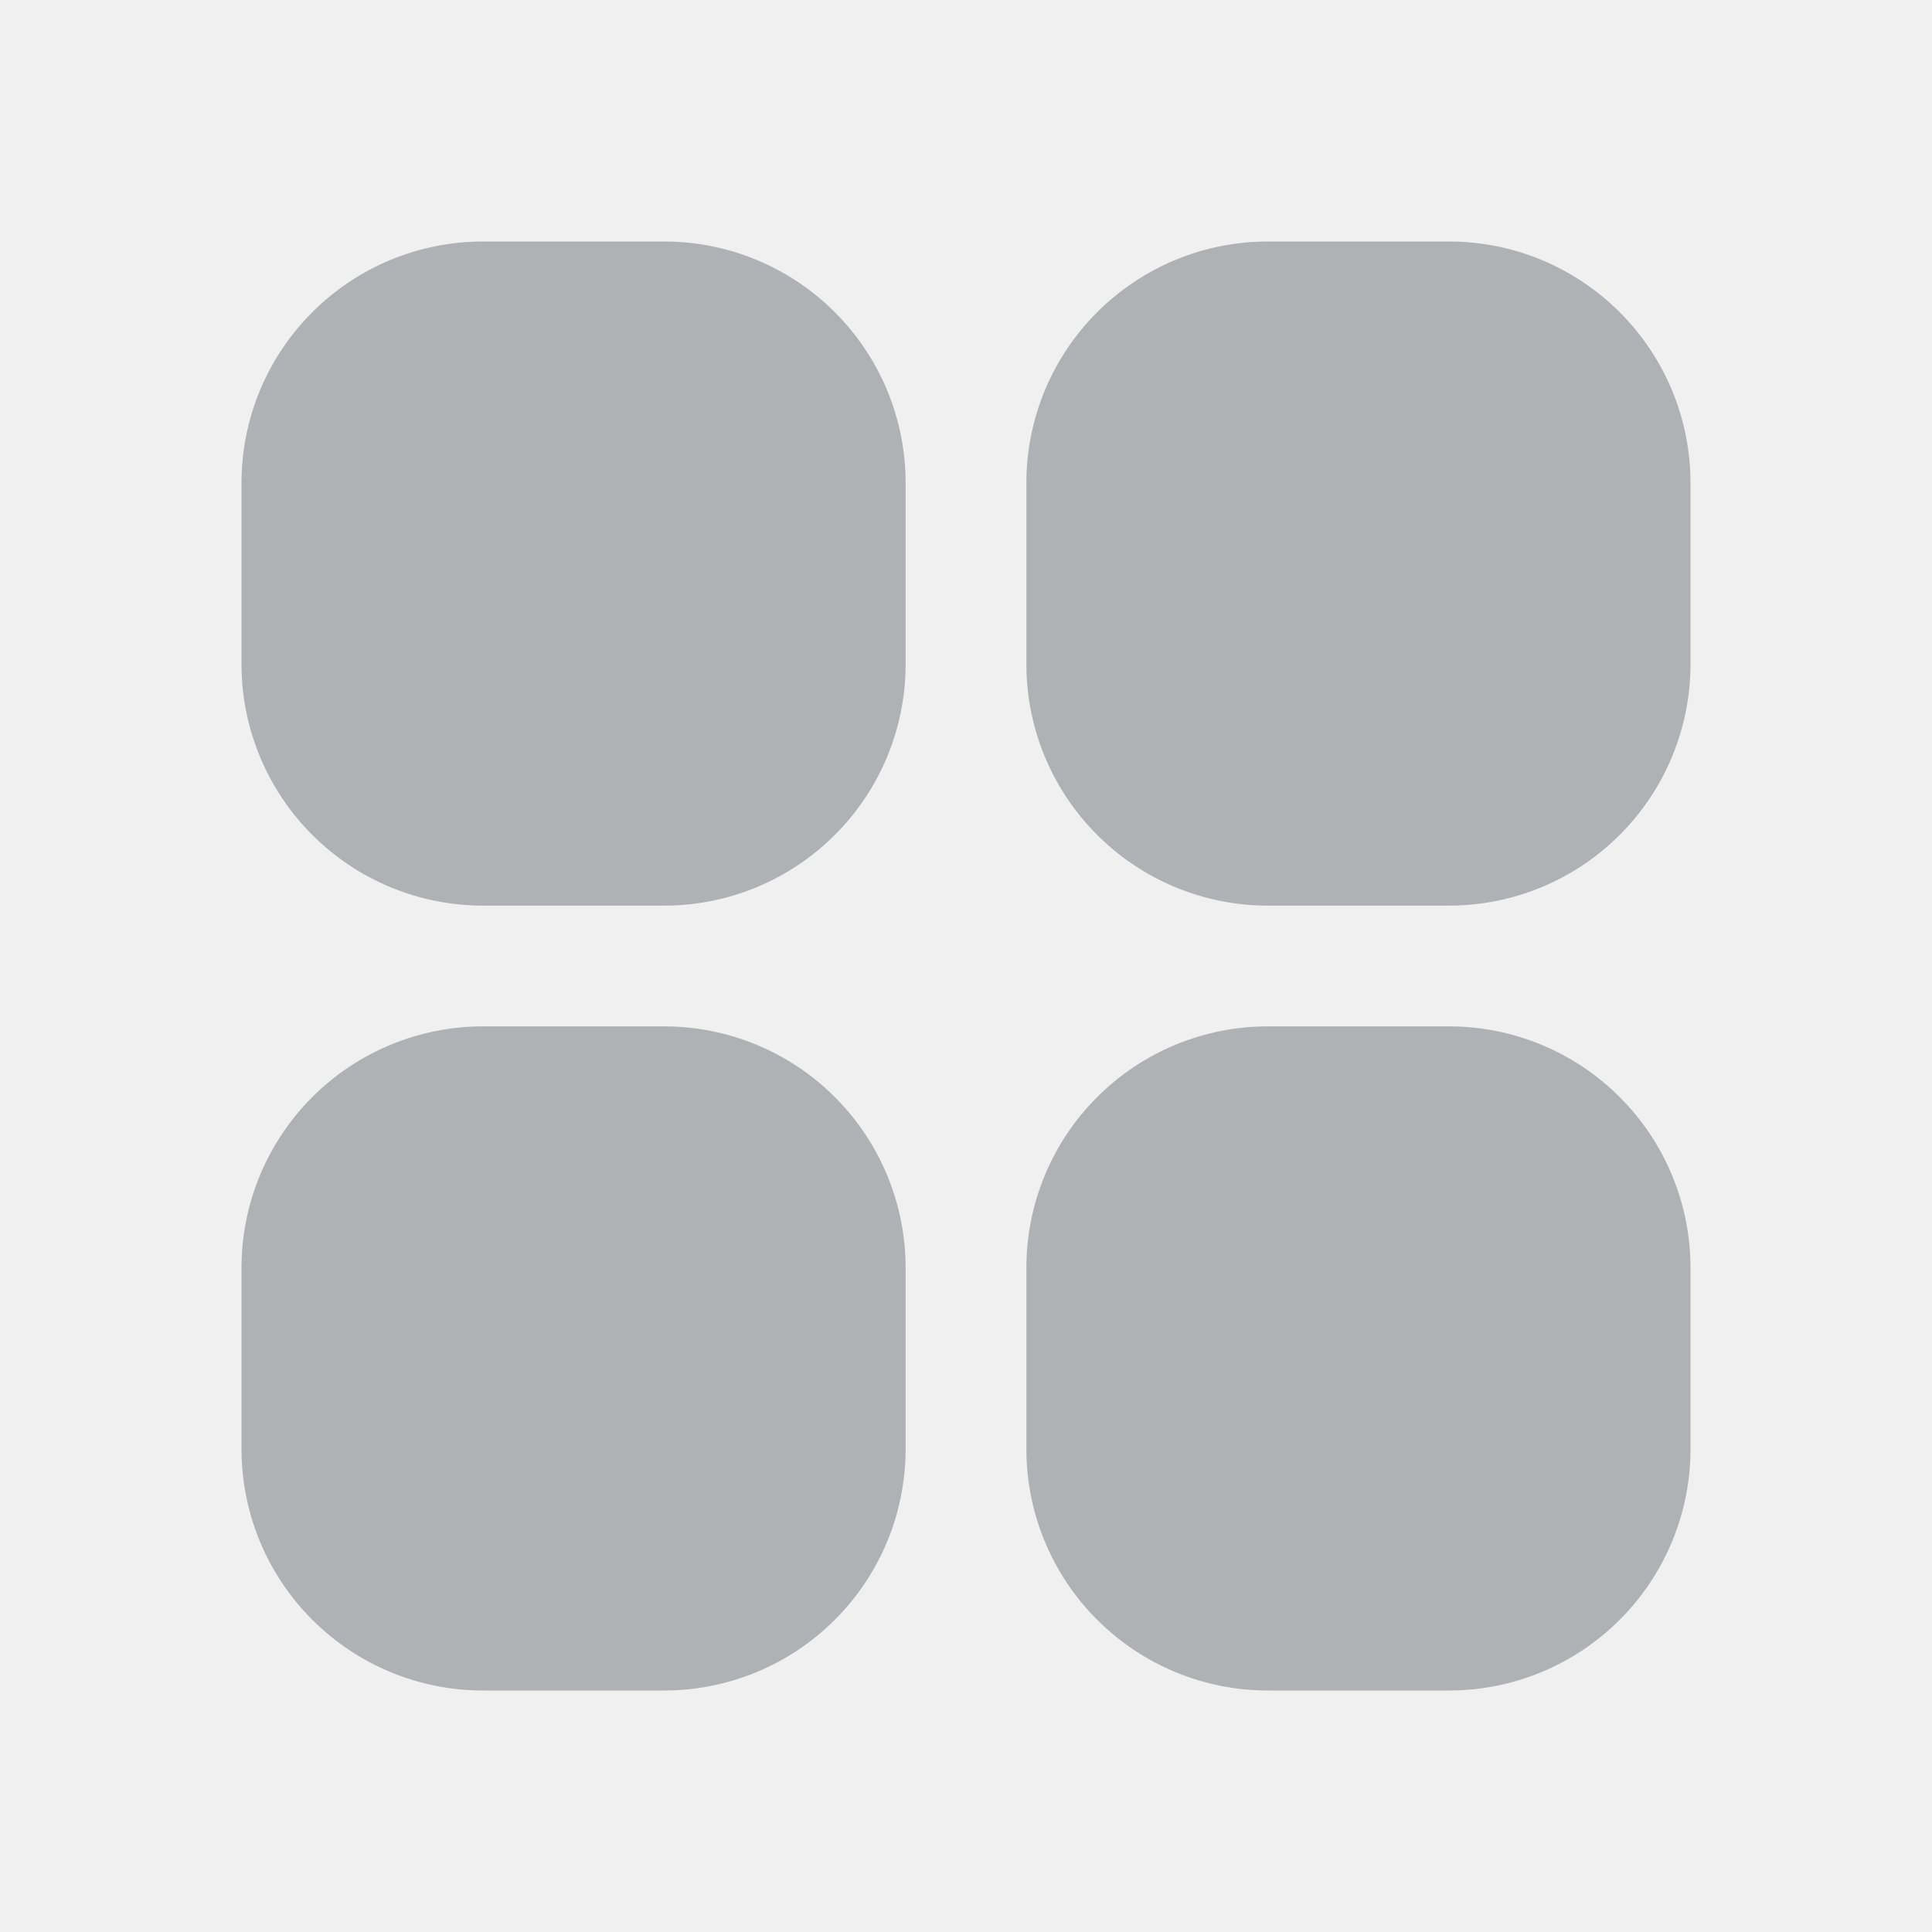
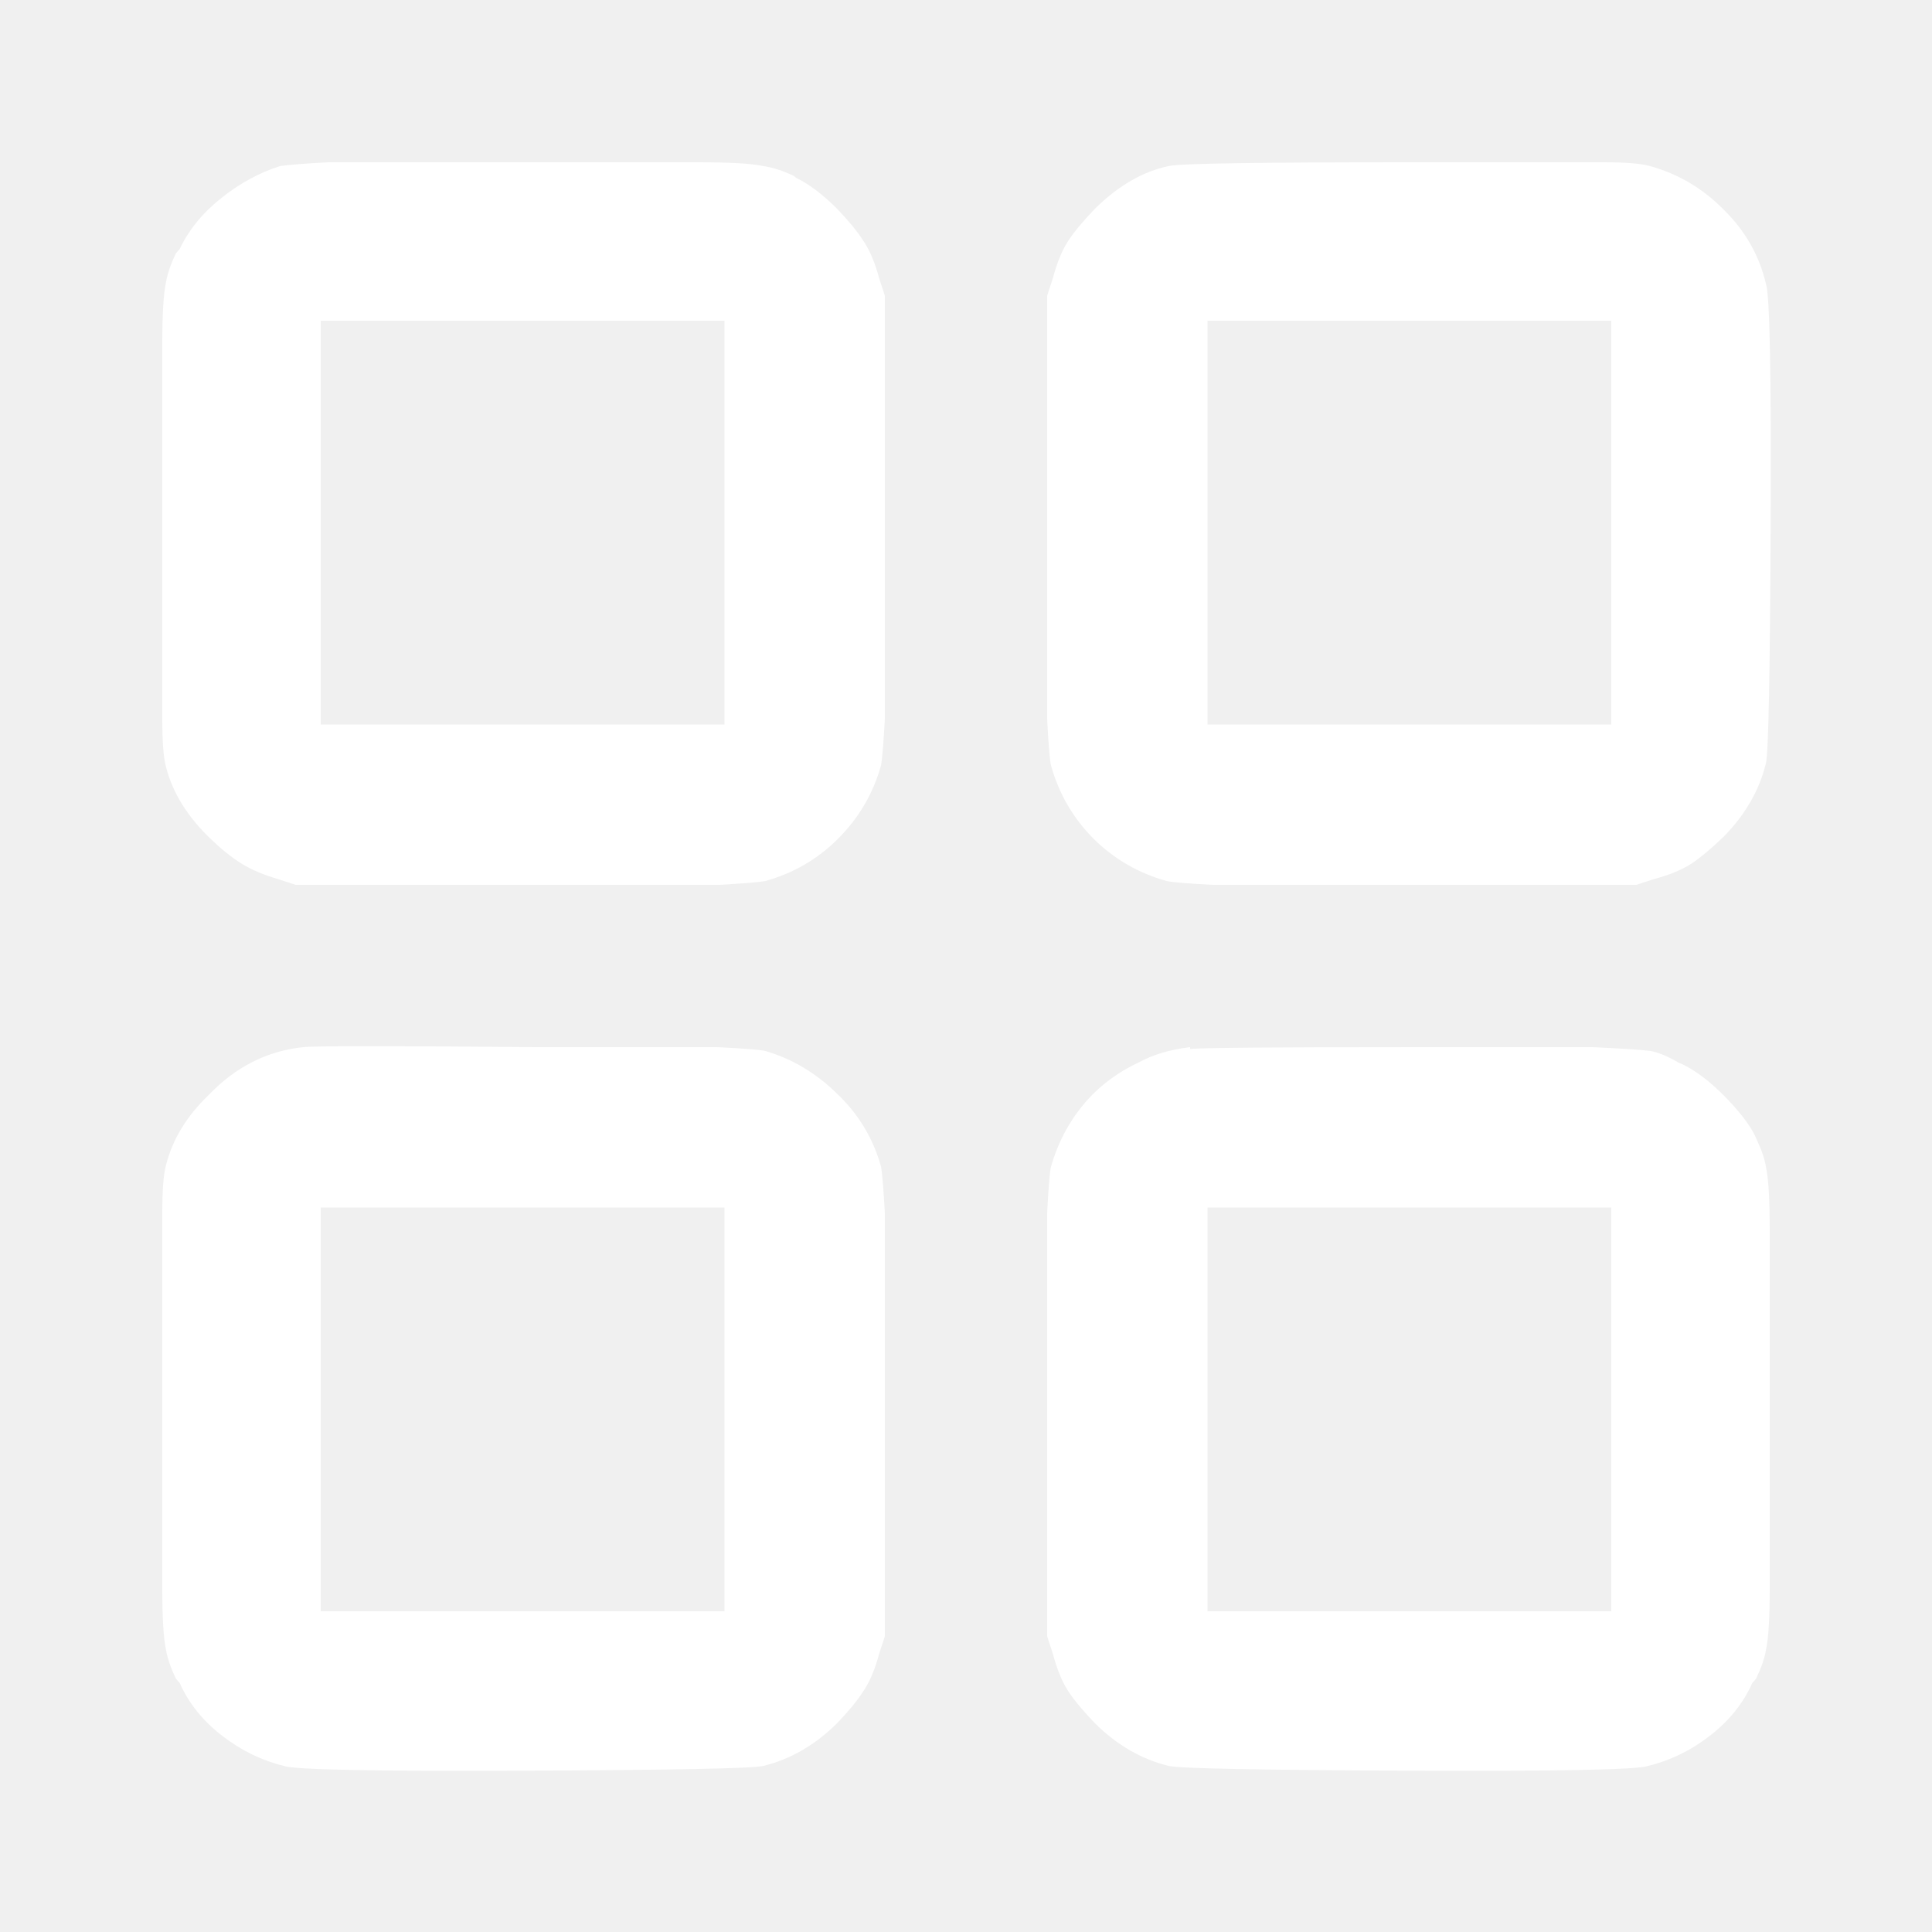
- <svg xmlns="http://www.w3.org/2000/svg" width="24" height="24" viewBox="0 0 24 24" fill="none">
-   <path fill-rule="evenodd" clip-rule="evenodd" d="M3 6C3 5.204 3.316 4.441 3.879 3.879C4.441 3.316 5.204 3 6 3H8.25C9.046 3 9.809 3.316 10.371 3.879C10.934 4.441 11.25 5.204 11.25 6V8.25C11.25 9.046 10.934 9.809 10.371 10.371C9.809 10.934 9.046 11.25 8.25 11.25H6C5.204 11.25 4.441 10.934 3.879 10.371C3.316 9.809 3 9.046 3 8.25V6ZM12.75 6C12.75 5.204 13.066 4.441 13.629 3.879C14.191 3.316 14.954 3 15.75 3H18C18.796 3 19.559 3.316 20.121 3.879C20.684 4.441 21 5.204 21 6V8.25C21 9.046 20.684 9.809 20.121 10.371C19.559 10.934 18.796 11.25 18 11.25H15.75C14.954 11.25 14.191 10.934 13.629 10.371C13.066 9.809 12.75 9.046 12.75 8.25V6ZM3 15.75C3 14.954 3.316 14.191 3.879 13.629C4.441 13.066 5.204 12.75 6 12.75H8.25C9.046 12.75 9.809 13.066 10.371 13.629C10.934 14.191 11.25 14.954 11.25 15.75V18C11.25 18.796 10.934 19.559 10.371 20.121C9.809 20.684 9.046 21 8.25 21H6C5.204 21 4.441 20.684 3.879 20.121C3.316 19.559 3 18.796 3 18V15.75ZM12.75 15.75C12.75 14.954 13.066 14.191 13.629 13.629C14.191 13.066 14.954 12.75 15.75 12.75H18C18.796 12.75 19.559 13.066 20.121 13.629C20.684 14.191 21 14.954 21 15.75V18C21 18.796 20.684 19.559 20.121 20.121C19.559 20.684 18.796 21 18 21H15.75C14.954 21 14.191 20.684 13.629 20.121C13.066 19.559 12.75 18.796 12.75 18V15.75Z" fill="#B0B1B4" />
+ <svg xmlns="http://www.w3.org/2000/svg" width="18" height="18" viewBox="0 0 18 18" fill="none">
+   <path d="M2.61 1.547C2.417 1.608 2.234 1.708 2.061 1.846C1.888 1.983 1.759 2.142 1.674 2.32L1.639 2.36C1.589 2.465 1.559 2.555 1.547 2.628C1.523 2.736 1.512 2.928 1.512 3.204V4.553V6.697C1.512 6.911 1.523 7.061 1.547 7.146C1.608 7.386 1.746 7.608 1.96 7.813C2.057 7.907 2.153 7.985 2.25 8.046C2.347 8.105 2.461 8.153 2.593 8.191L2.755 8.244H6.697C6.911 8.232 7.055 8.221 7.128 8.209C7.392 8.136 7.619 8.004 7.809 7.813C8.002 7.62 8.136 7.392 8.209 7.128C8.221 7.055 8.232 6.911 8.244 6.697V2.755L8.191 2.593C8.153 2.449 8.104 2.332 8.042 2.241C7.983 2.15 7.901 2.051 7.796 1.942C7.664 1.811 7.538 1.715 7.418 1.657L7.396 1.639C7.291 1.589 7.195 1.559 7.11 1.547C7.002 1.523 6.798 1.512 6.5 1.512H5.023H3.059C2.845 1.523 2.695 1.535 2.61 1.547ZM10.89 1.547C10.649 1.597 10.421 1.729 10.204 1.942C10.099 2.051 10.015 2.15 9.954 2.241C9.895 2.332 9.847 2.449 9.809 2.593L9.756 2.755V6.697C9.768 6.926 9.779 7.069 9.791 7.128C9.864 7.392 9.996 7.62 10.187 7.813C10.38 8.004 10.608 8.136 10.872 8.209C10.931 8.221 11.074 8.232 11.303 8.244H15.245L15.407 8.191C15.551 8.153 15.668 8.105 15.759 8.046C15.85 7.985 15.949 7.901 16.058 7.796C16.26 7.591 16.392 7.362 16.453 7.11C16.477 7.002 16.491 6.255 16.497 4.869C16.503 3.483 16.488 2.742 16.453 2.646C16.392 2.382 16.261 2.152 16.062 1.956C15.866 1.756 15.636 1.62 15.372 1.547C15.287 1.523 15.144 1.512 14.941 1.512H13.122C11.73 1.512 10.986 1.523 10.89 1.547ZM6.75 4.878V6.75H2.988V2.988H6.75V4.878ZM15.012 4.878V6.75H11.25V2.988H15.012V4.878ZM2.826 9.756C2.489 9.791 2.194 9.94 1.942 10.204C1.74 10.398 1.608 10.614 1.547 10.854C1.523 10.939 1.512 11.089 1.512 11.303V13.122V14.796C1.512 15.072 1.523 15.264 1.547 15.372C1.559 15.445 1.589 15.535 1.639 15.64L1.674 15.68C1.759 15.87 1.891 16.034 2.07 16.172C2.249 16.31 2.44 16.403 2.646 16.453C2.742 16.488 3.483 16.503 4.869 16.497C6.255 16.491 7.002 16.477 7.11 16.453C7.362 16.392 7.591 16.26 7.796 16.058C7.901 15.949 7.983 15.85 8.042 15.759C8.104 15.668 8.153 15.551 8.191 15.407L8.244 15.245V11.303C8.232 11.089 8.221 10.945 8.209 10.872C8.136 10.608 8 10.381 7.8 10.191C7.604 9.998 7.38 9.864 7.128 9.791C7.069 9.779 6.92 9.768 6.68 9.756H4.988C3.655 9.744 2.934 9.744 2.826 9.756ZM11.088 9.756C10.897 9.779 10.736 9.828 10.604 9.901C10.399 9.998 10.228 10.129 10.09 10.296C9.952 10.463 9.853 10.655 9.791 10.872C9.779 10.931 9.768 11.074 9.756 11.303V15.245L9.809 15.407C9.847 15.551 9.895 15.668 9.954 15.759C10.015 15.85 10.099 15.949 10.204 16.058C10.409 16.26 10.638 16.392 10.89 16.453C10.998 16.477 11.745 16.491 13.131 16.497C14.517 16.503 15.258 16.488 15.354 16.453C15.56 16.403 15.752 16.31 15.93 16.172C16.109 16.034 16.241 15.87 16.326 15.68L16.361 15.64C16.411 15.535 16.442 15.445 16.453 15.372C16.477 15.264 16.488 15.072 16.488 14.796V11.465C16.488 11.178 16.477 10.98 16.453 10.872C16.442 10.799 16.411 10.71 16.361 10.604L16.343 10.565C16.285 10.456 16.189 10.336 16.058 10.204C15.926 10.072 15.8 9.977 15.68 9.918L15.64 9.901C15.535 9.839 15.445 9.803 15.372 9.791C15.275 9.779 15.095 9.768 14.832 9.756H13.25C11.905 9.756 11.184 9.762 11.088 9.773V9.756ZM6.75 13.122V15.012H2.988V11.25H6.75V13.122ZM15.012 13.122V15.012H11.25V11.25H15.012V13.122Z" fill="white" />
</svg>
